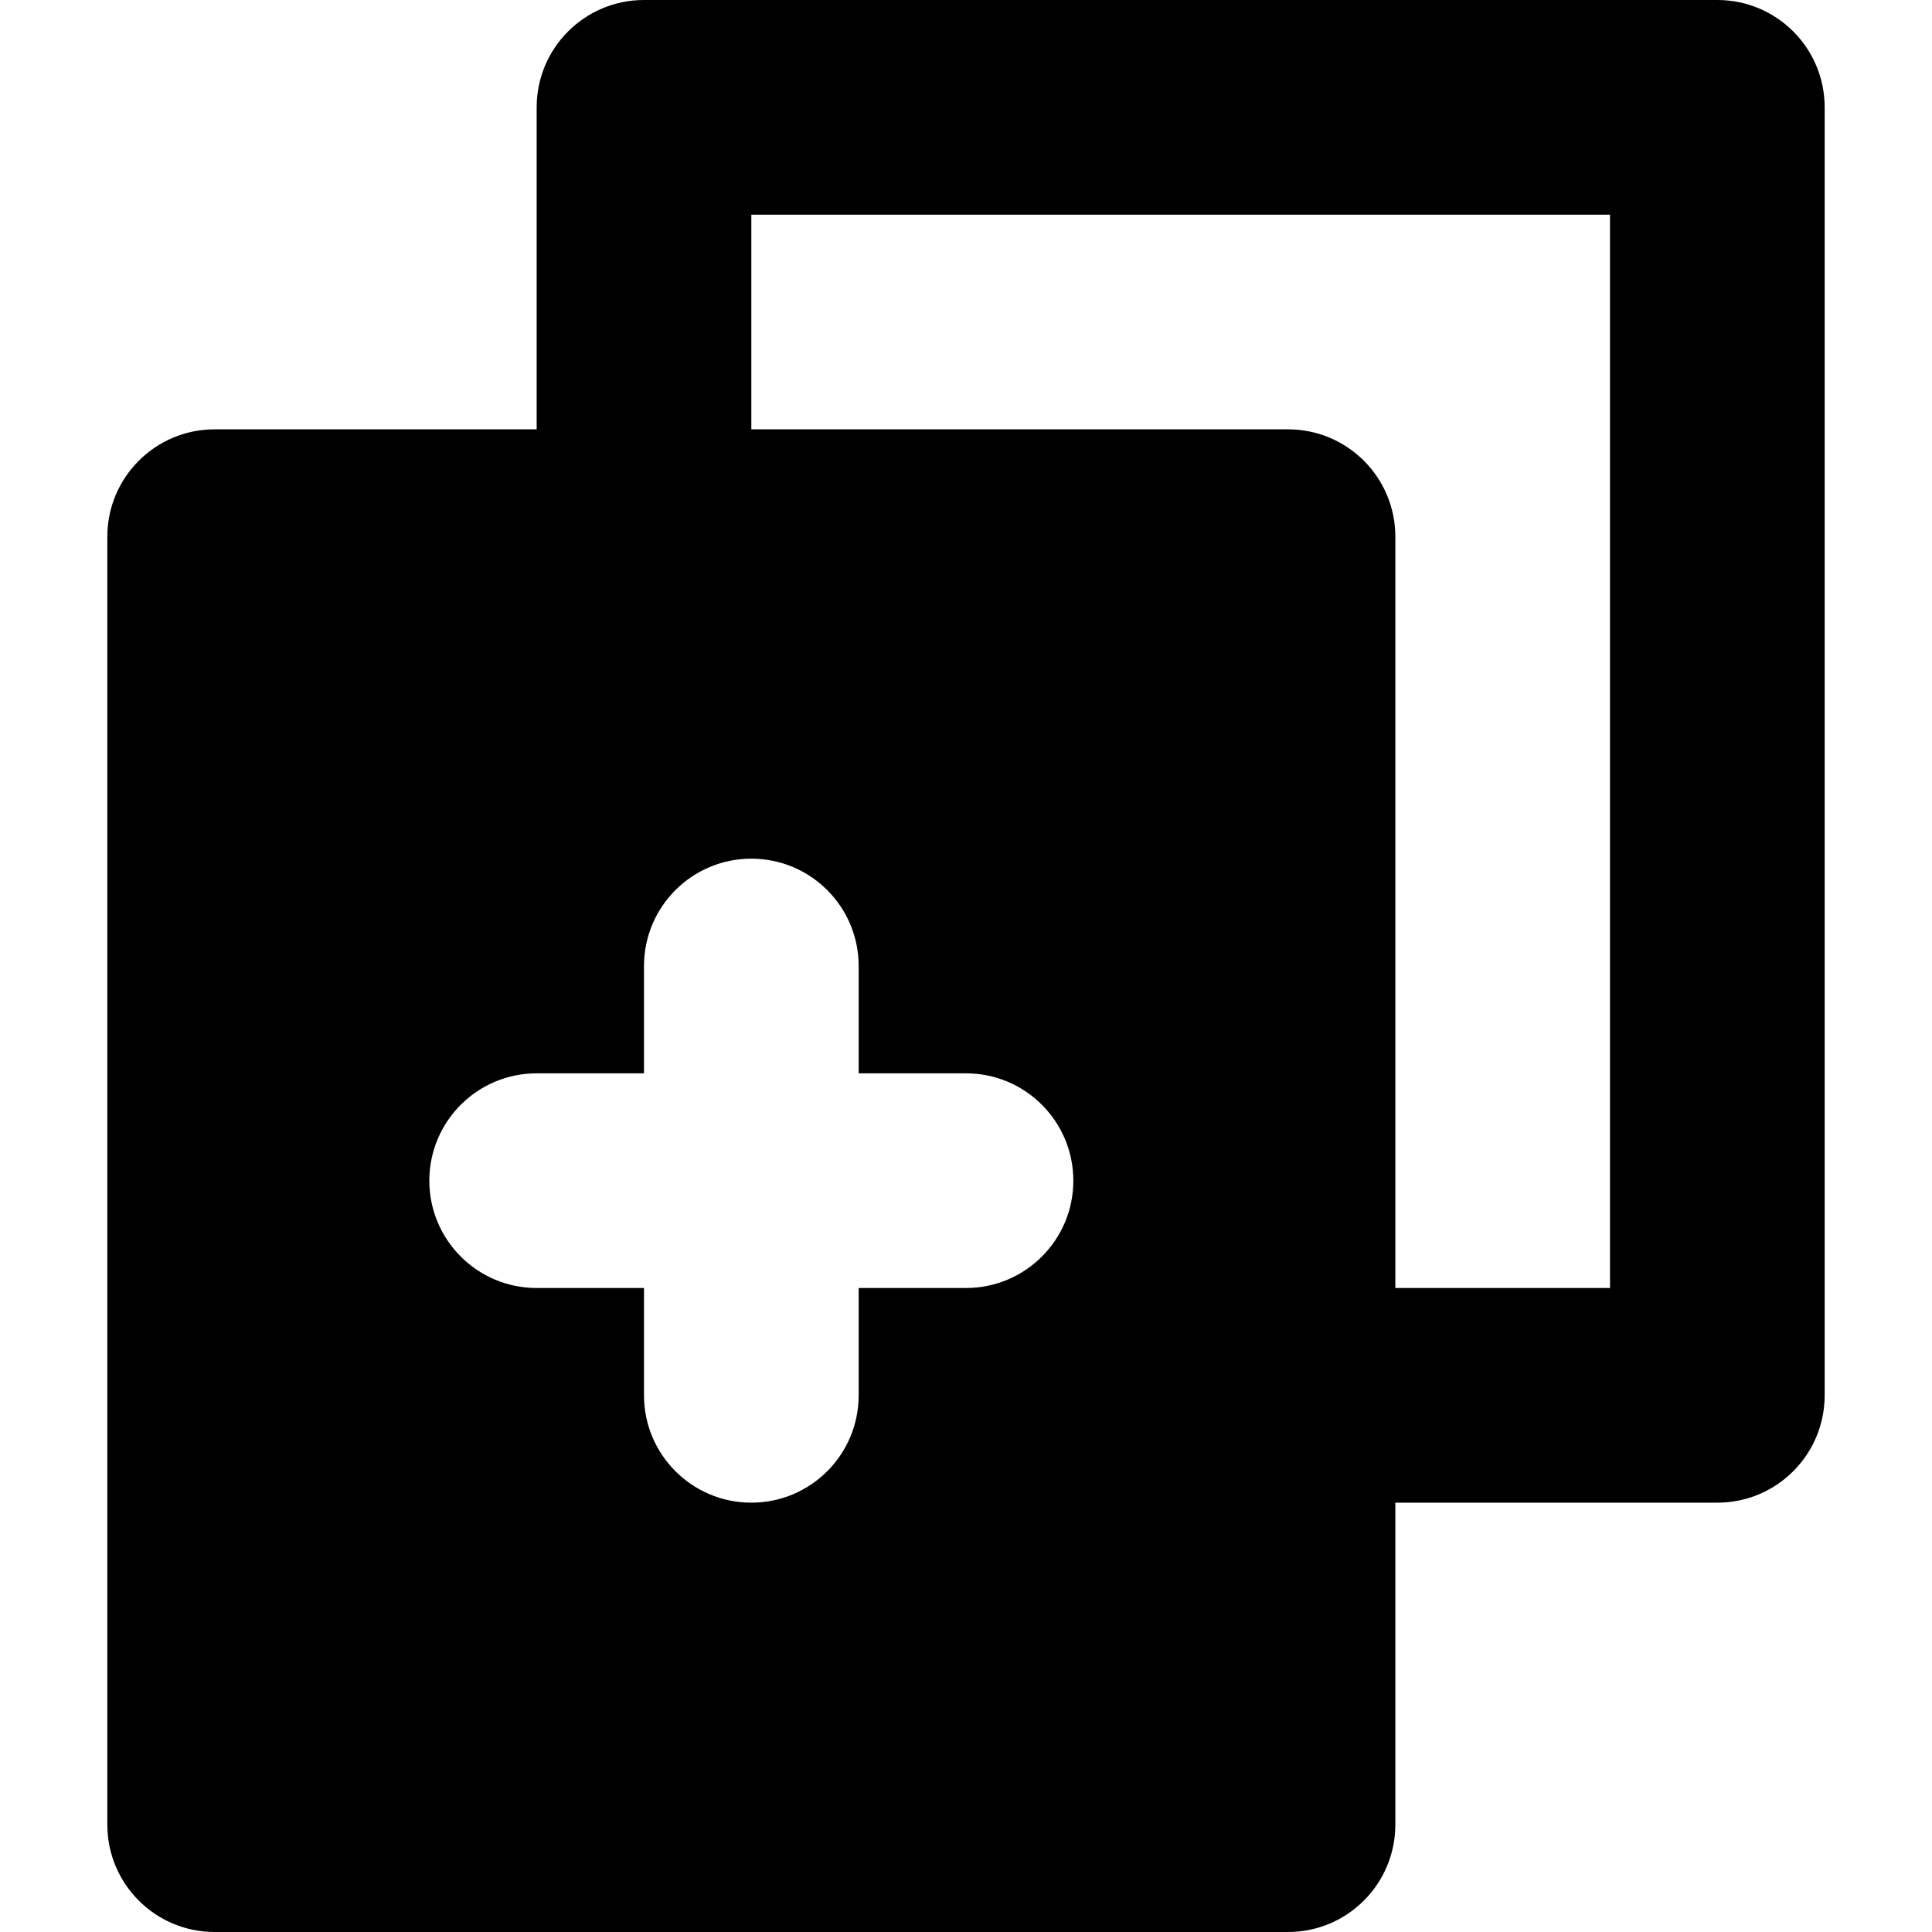
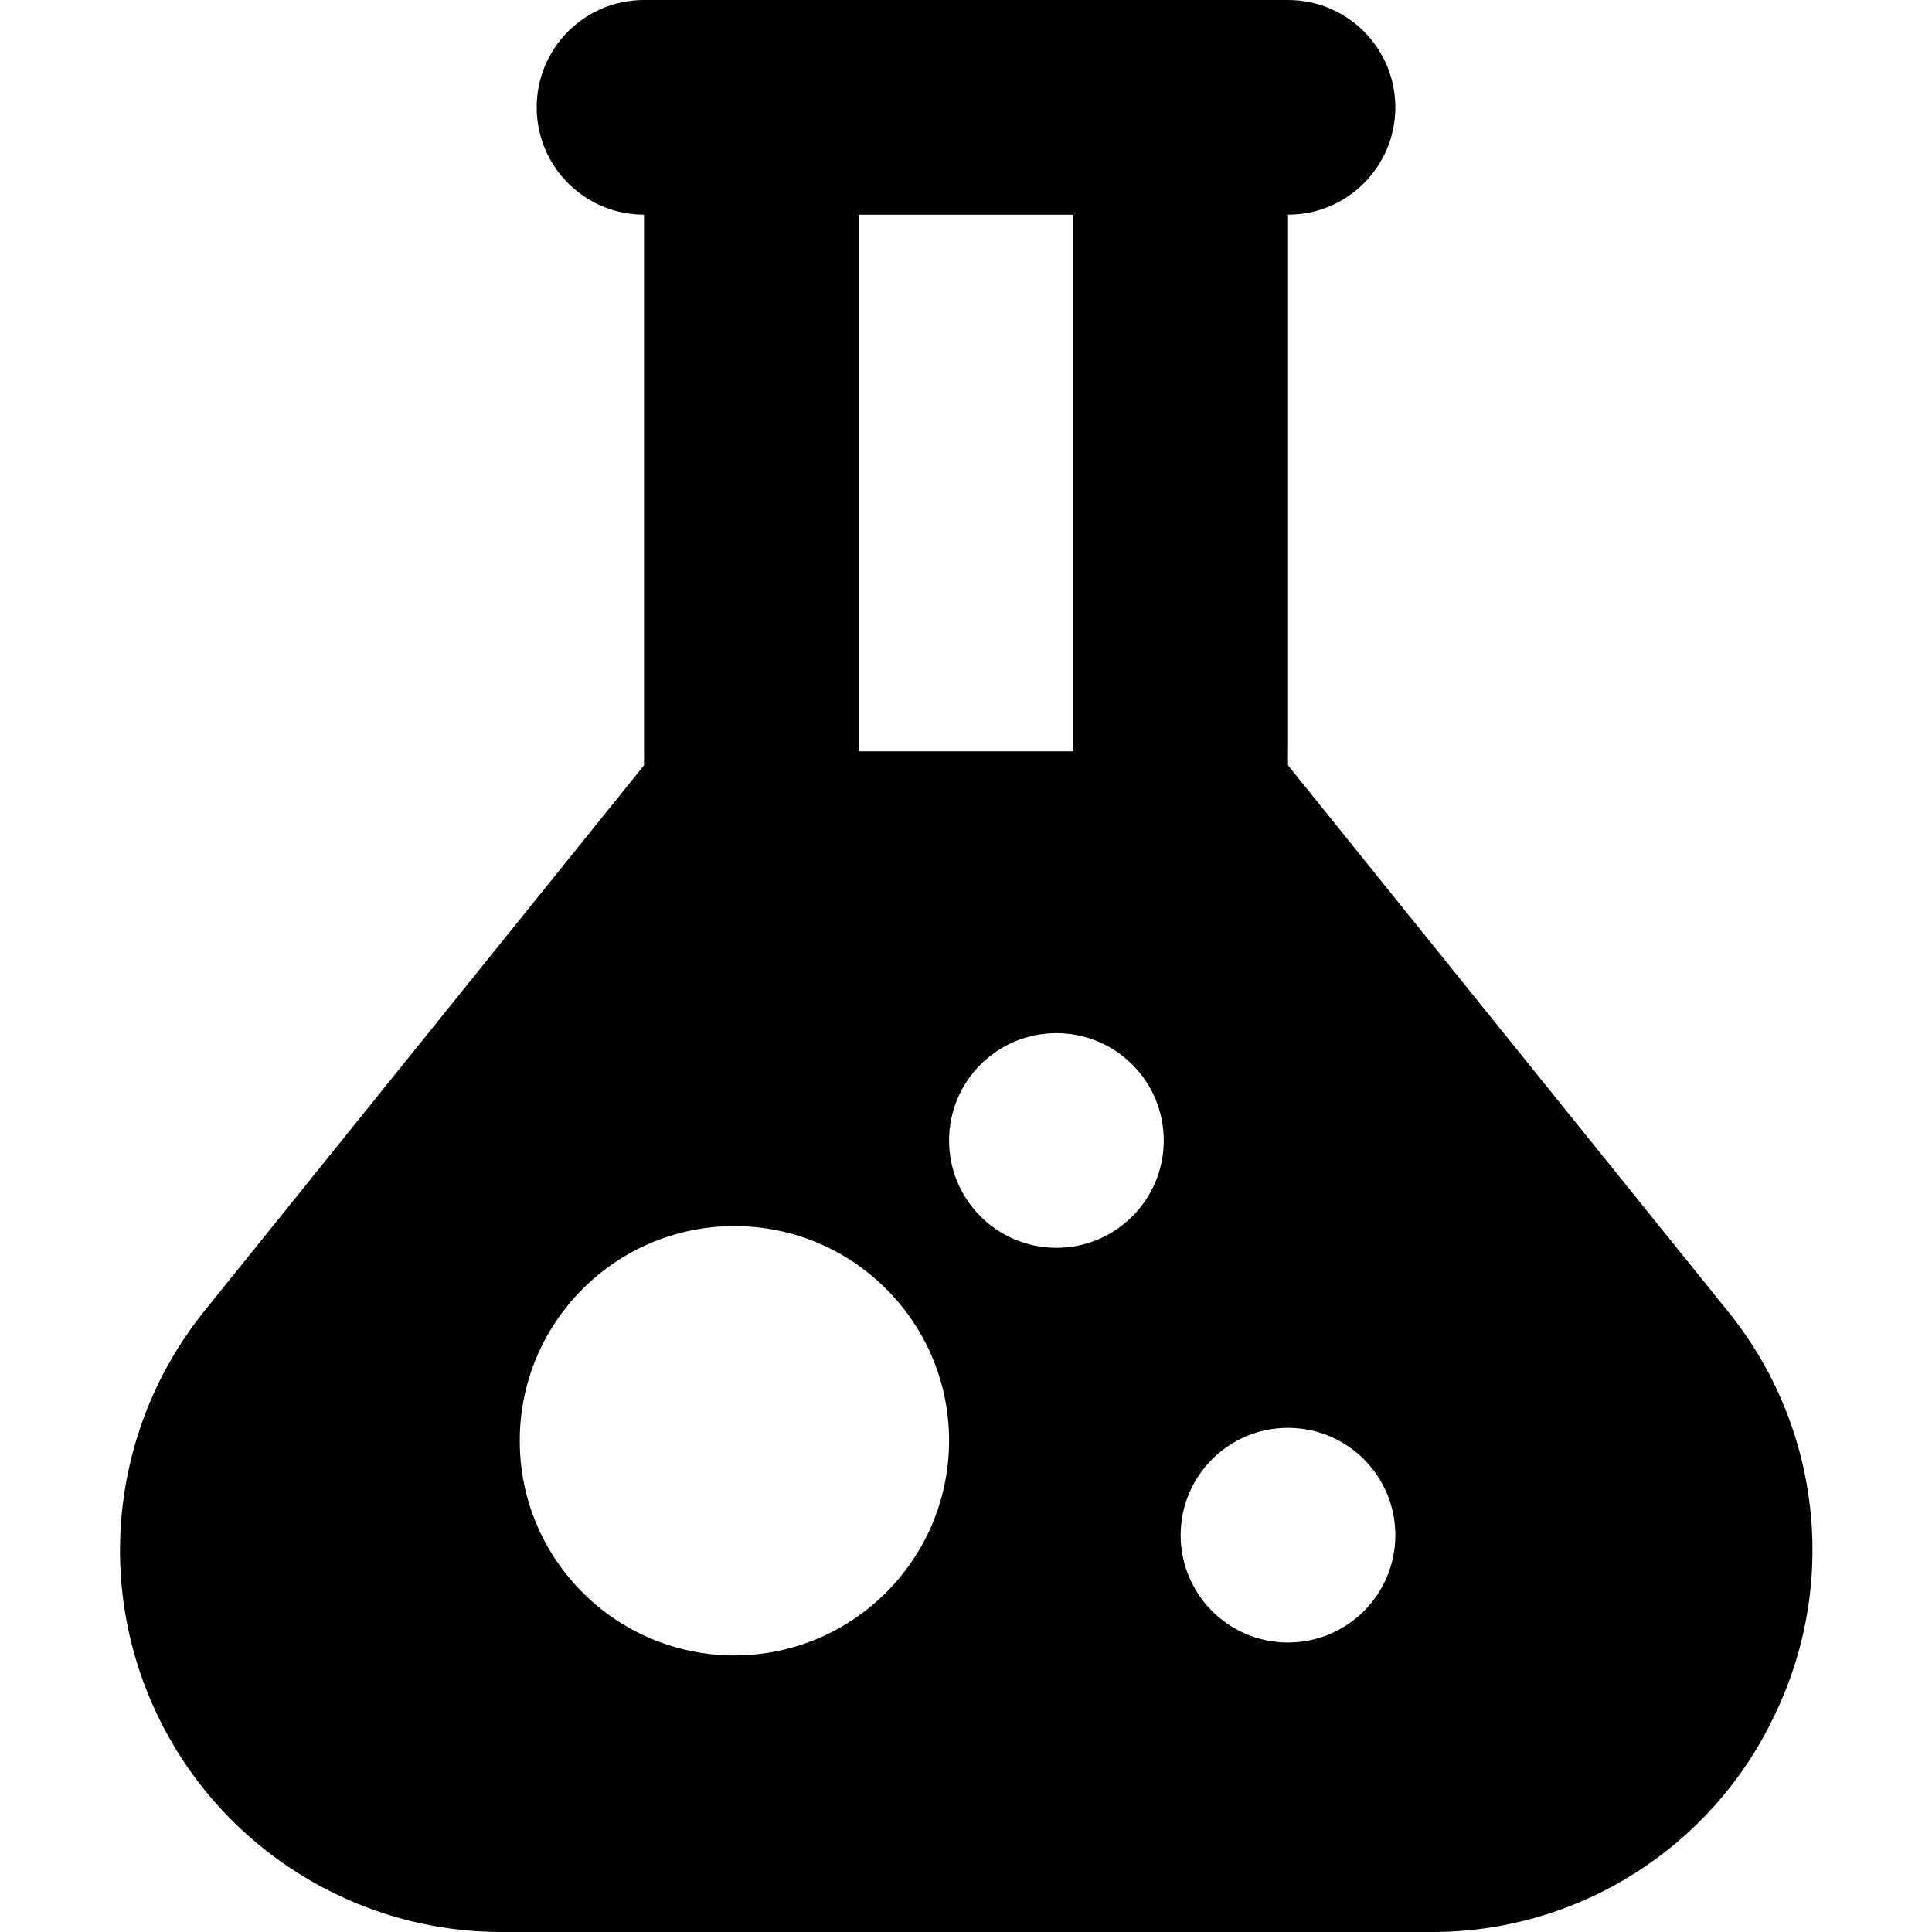
<svg xmlns="http://www.w3.org/2000/svg" width="450" height="450" viewBox="0 0 450 450">
-   <path d="M400,0H150a24.996,24.996,0,0,0-25,25v75H50a24.996,24.996,0,0,0-25,25V425a24.996,24.996,0,0,0,25,25H300a24.996,24.996,0,0,0,25-25V350h75a24.996,24.996,0,0,0,25-25V25A24.996,24.996,0,0,0,400,0ZM225,300H200v25a25,25,0,0,1-50,0V300H125a25,25,0,0,1,0-50h25V225a25,25,0,0,1,50,0v25h25a25,25,0,0,1,0,50Zm150,0H325V125a24.996,24.996,0,0,0-25-25H175V50H375Z" />
+   <g>
+     <path d="M402.382,305.34,300.002,178.26l-.19-.24a23.234,23.234,0,0,0,.19-3.02V50a25,25,0,0,0,0-50h-150a25,25,0,0,0,0,50V175a23.234,23.234,0,0,0,.19,3.02l-.19.24L47.622,305.34A88.893,88.893,0,0,0,116.852,450H333.152a88.21,88.21,0,0,0,80.19-50.52,88.261,88.261,0,0,0-10.96-94.14ZM200.002,50h50V175h-50ZM171.062,385.58a50,50,0,1,1,50-50A50.057,50.057,0,0,1,171.062,385.58Zm75-94.939a25,25,0,0,1-.01-50h.01a25,25,0,1,1,0,50Zm53.94,91.93a25,25,0,0,1-.01-50h.01a25,25,0,0,1,0,50Z" />
+     <path d="M150.192,178.02l-.19.24V175A23.234,23.234,0,0,0,150.192,178.02Z" />
+     <path d="M300.002,175v3.26l-.19-.24A23.234,23.234,0,0,0,300.002,175Z" />
+   </g>
</svg>
